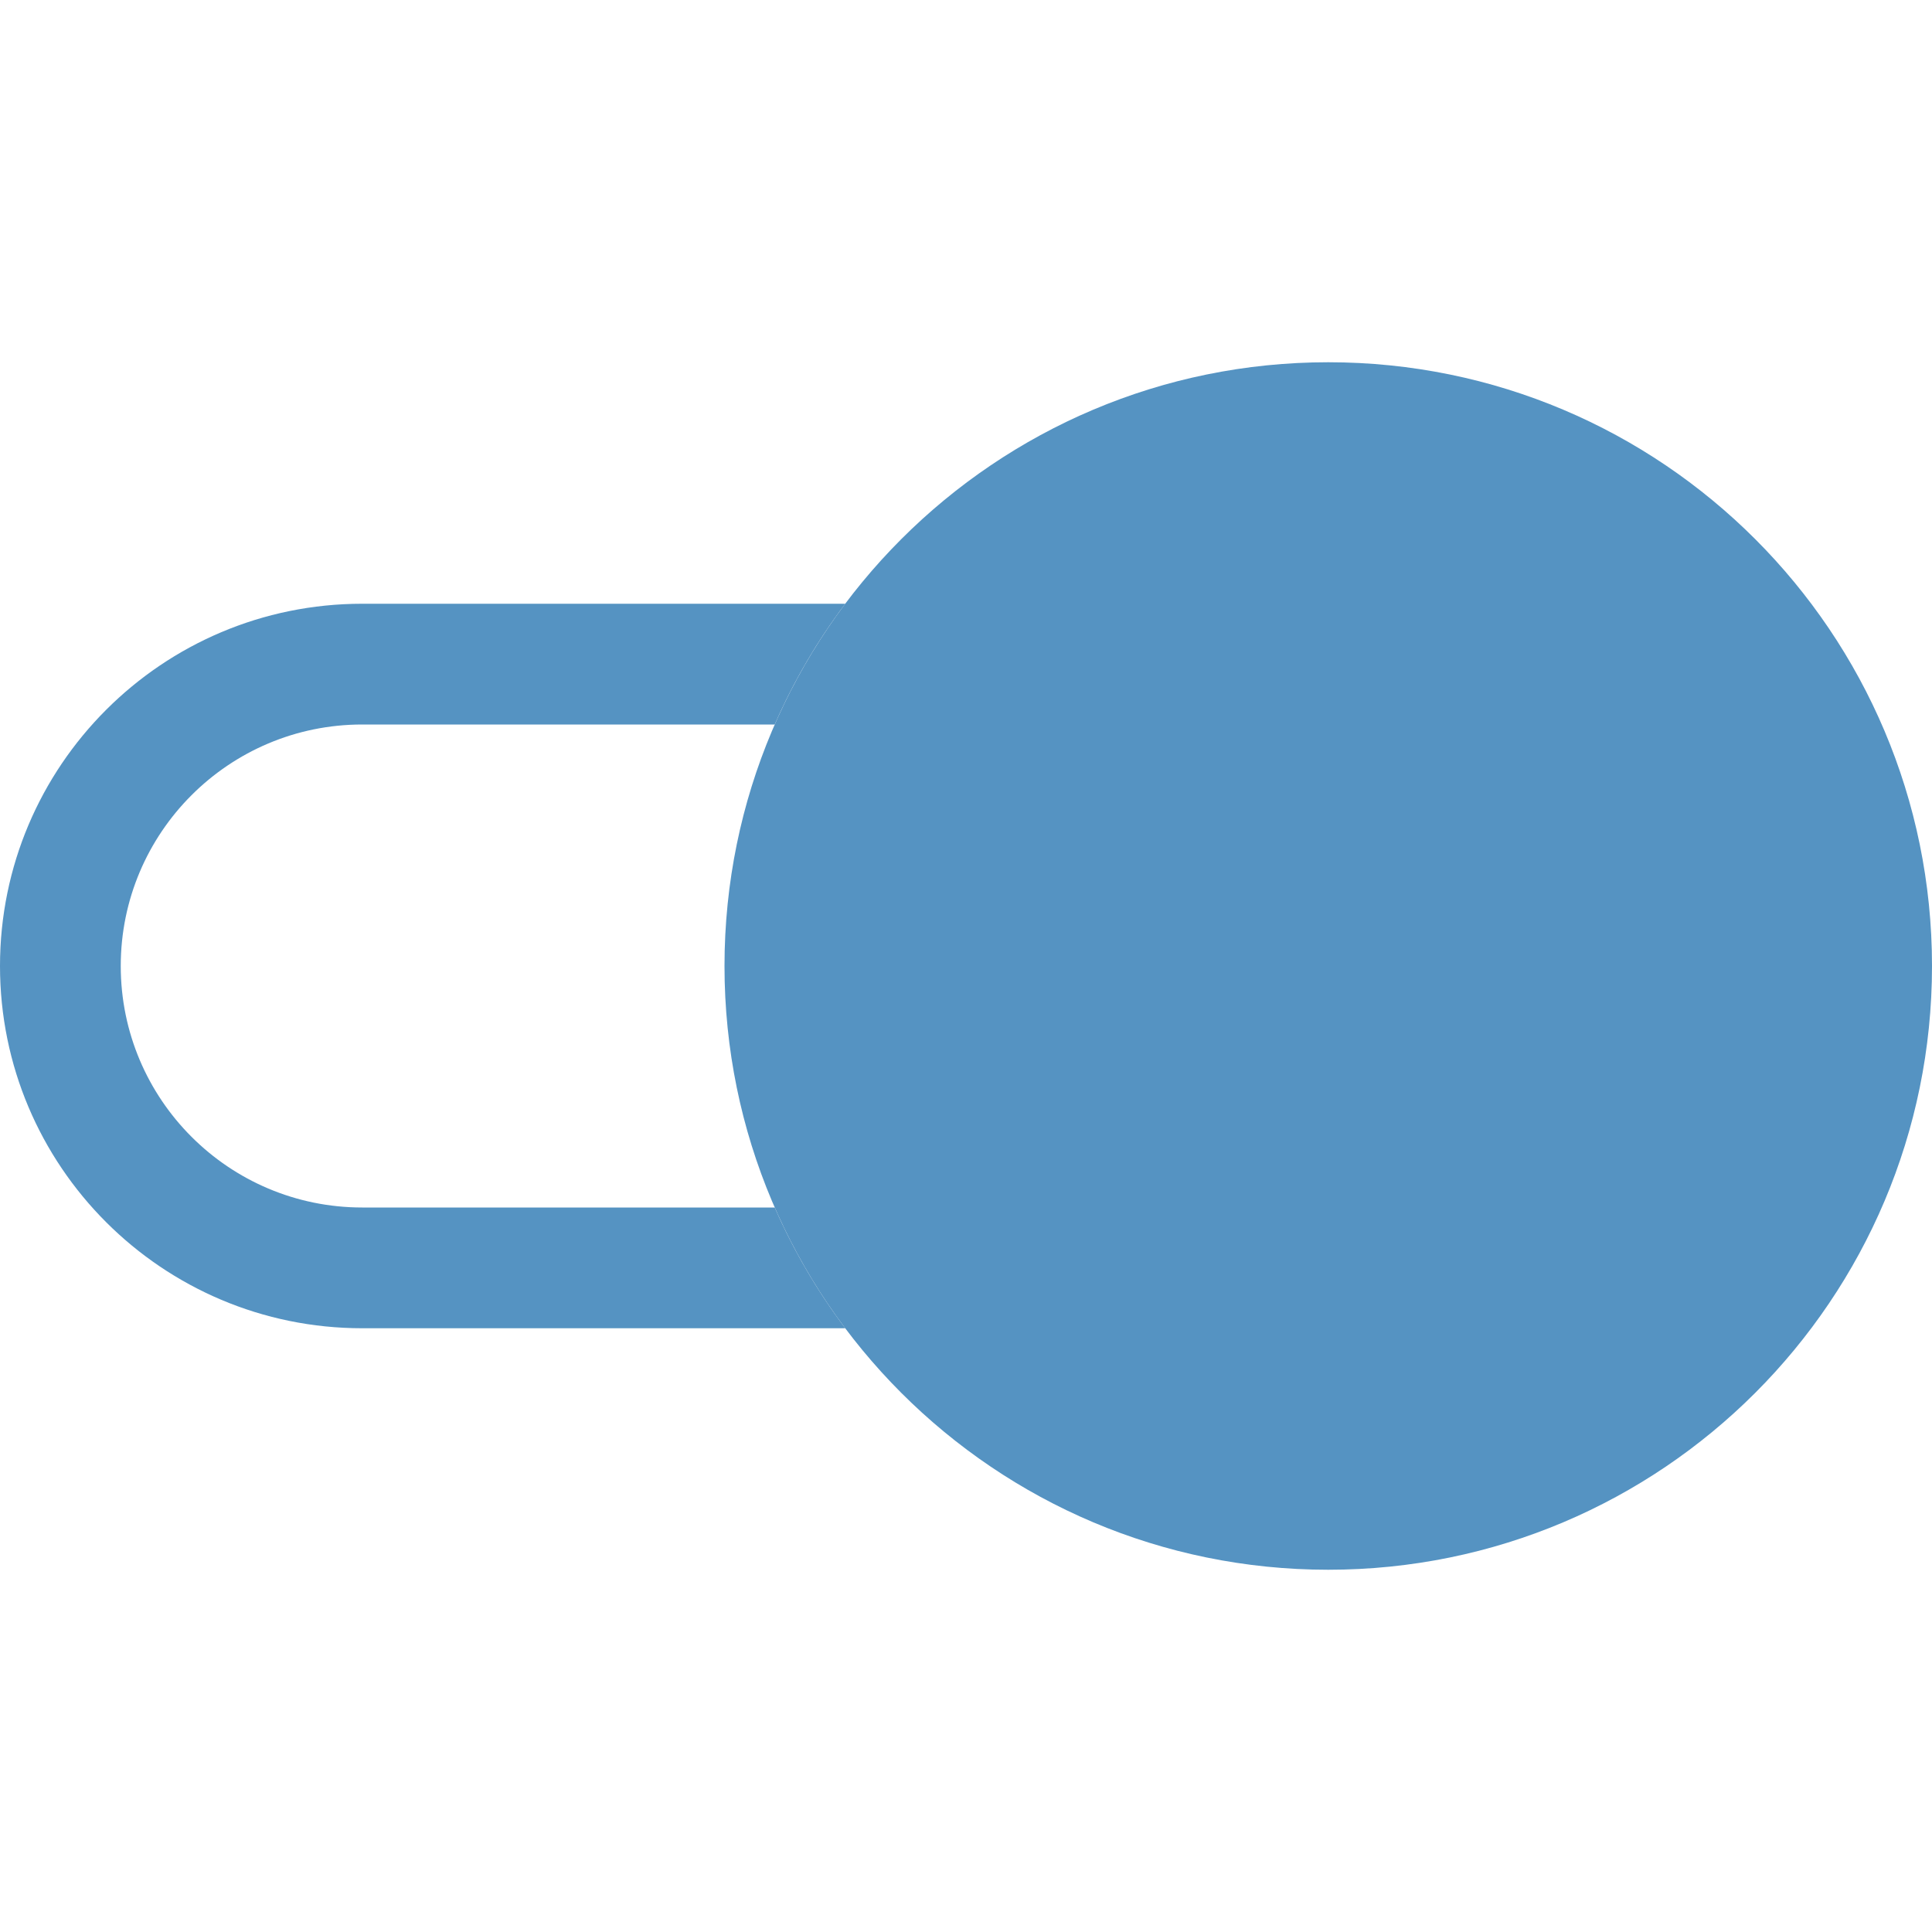
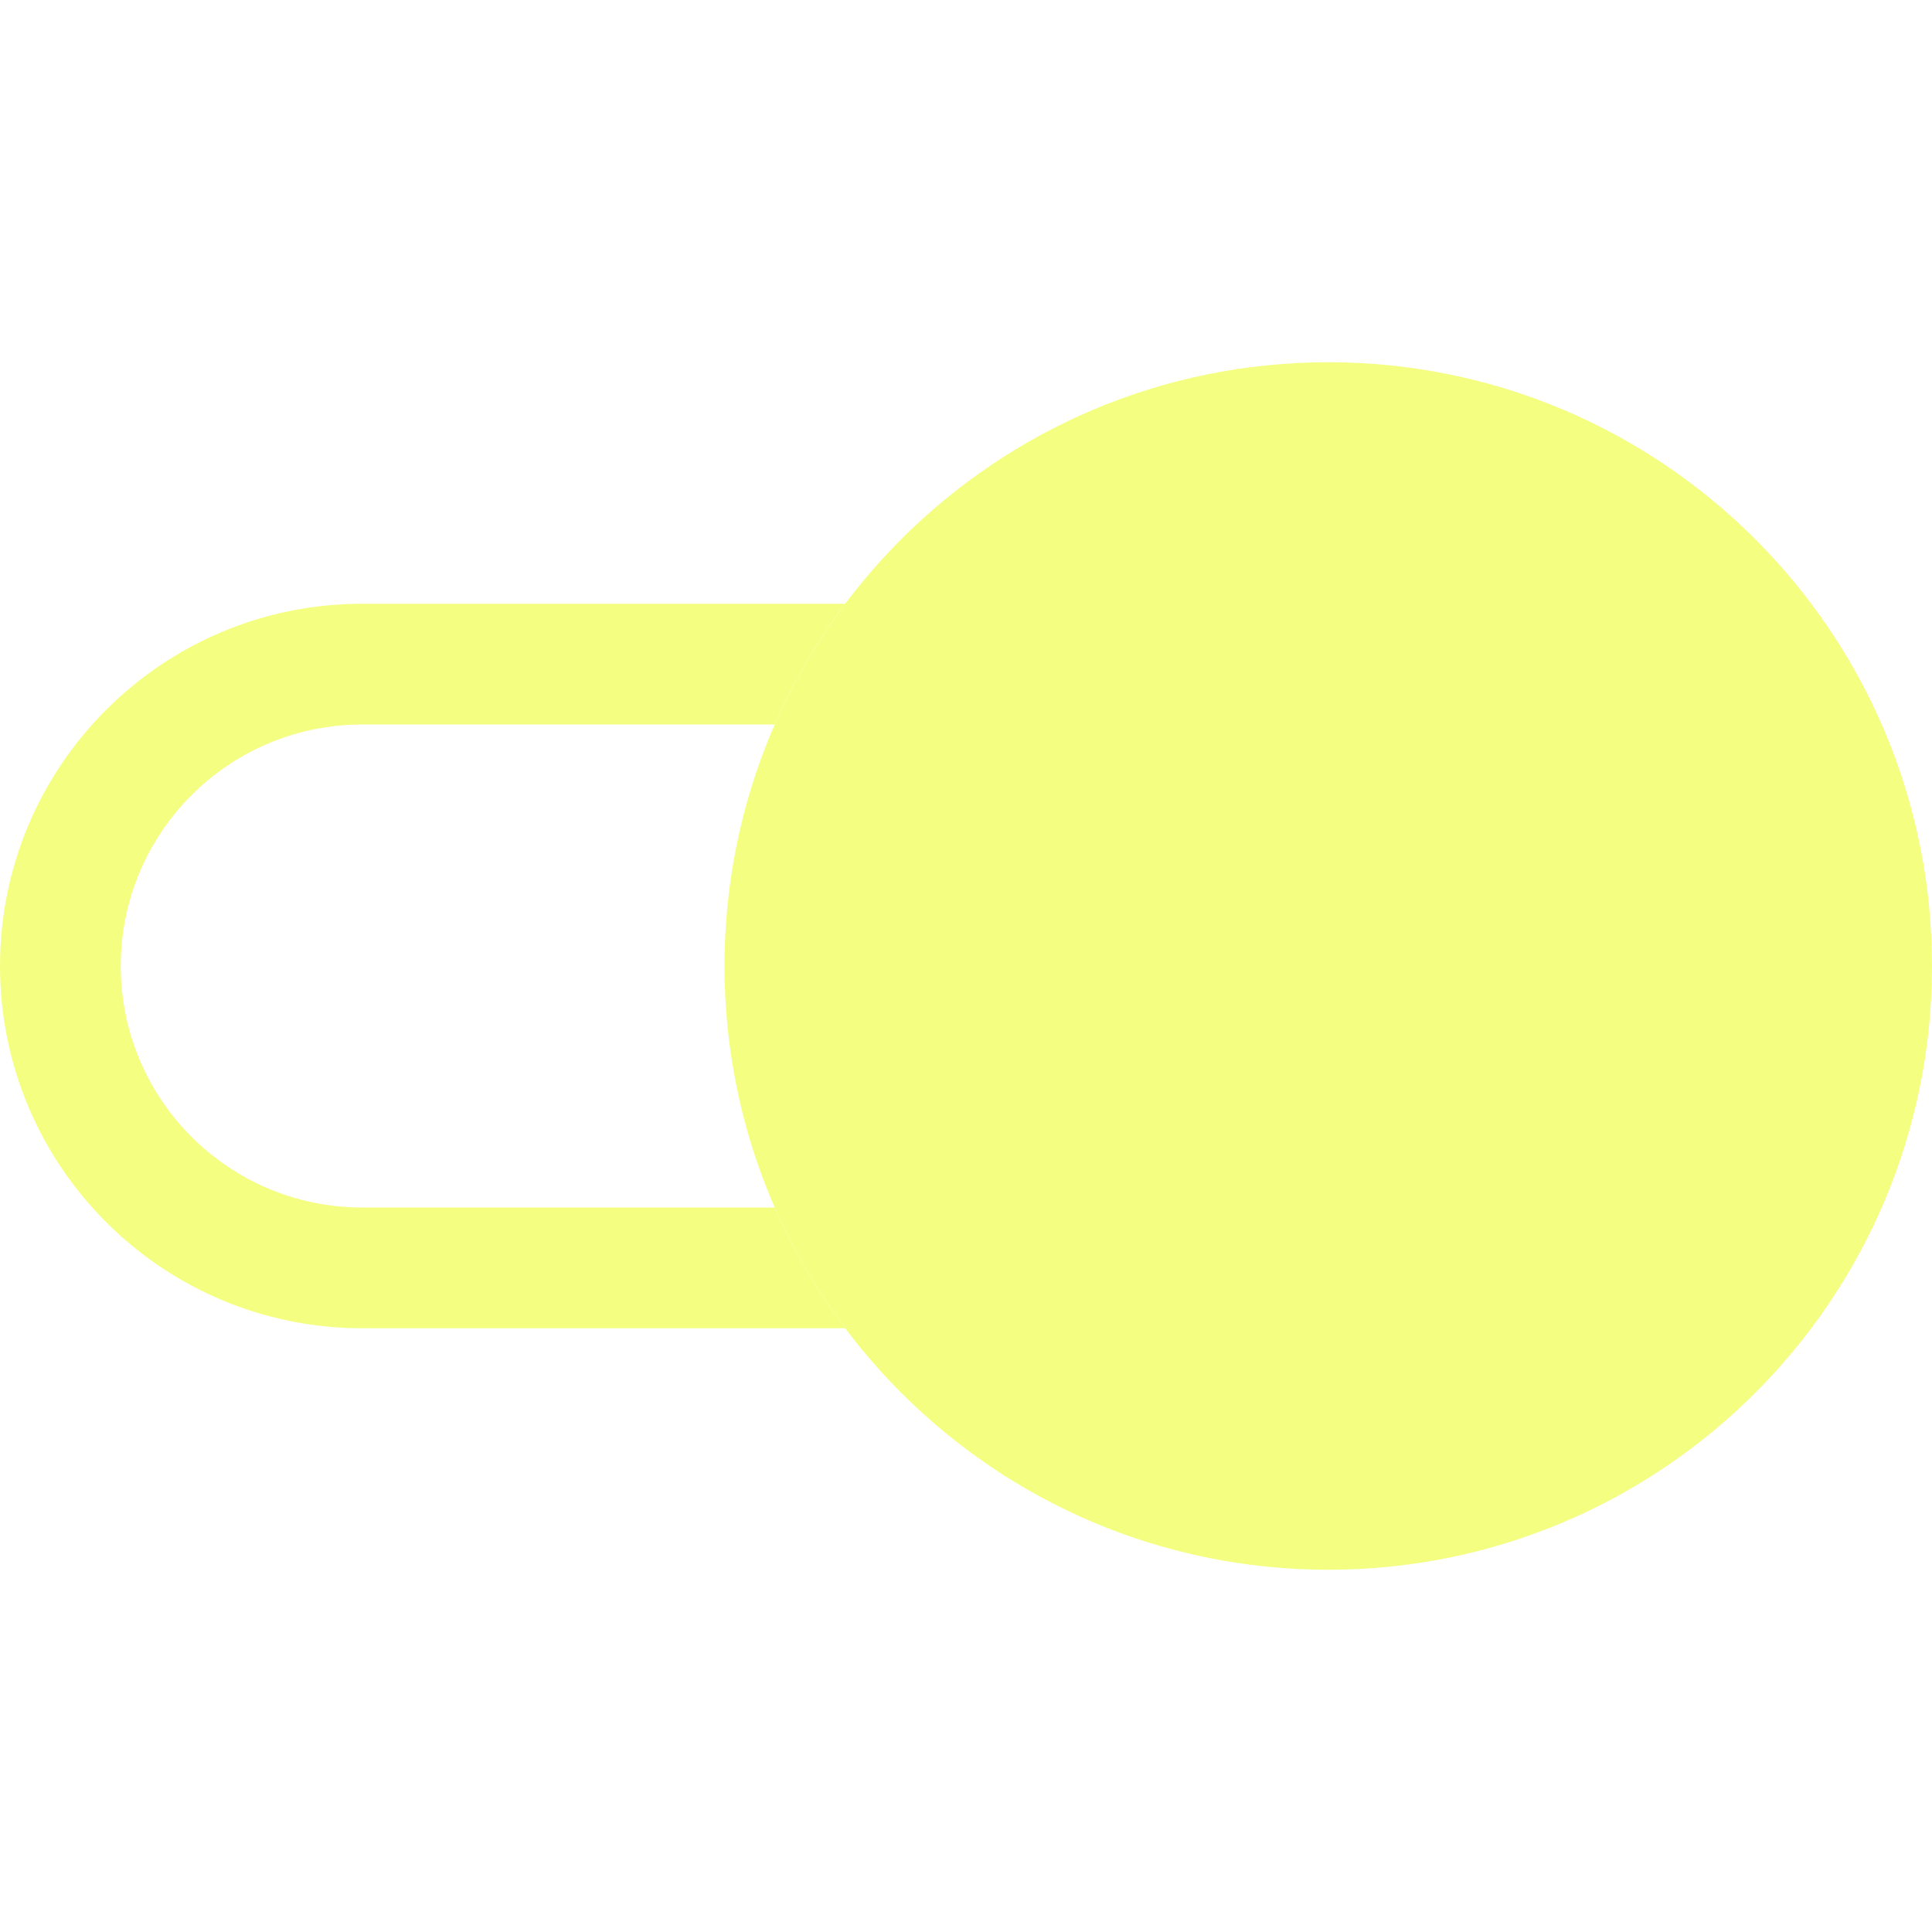
- <svg xmlns="http://www.w3.org/2000/svg" width="1em" height="1em" viewBox="0 0 16 16" class="bi bi-toggle2-on" fill="#5593C2">
+ <svg xmlns="http://www.w3.org/2000/svg" width="1em" height="1em" viewBox="0 0 16 16" class="bi bi-toggle2-on" fill="#F4FF81">
  <path d="M7 5H3a3 3 0 0 0 0 6h4a4.995 4.995 0 0 1-.584-1H3a2 2 0 1 1 0-4h3.416c.156-.357.352-.692.584-1z" />
  <path d="M16 8A5 5 0 1 1 6 8a5 5 0 0 1 10 0z" />
</svg>
